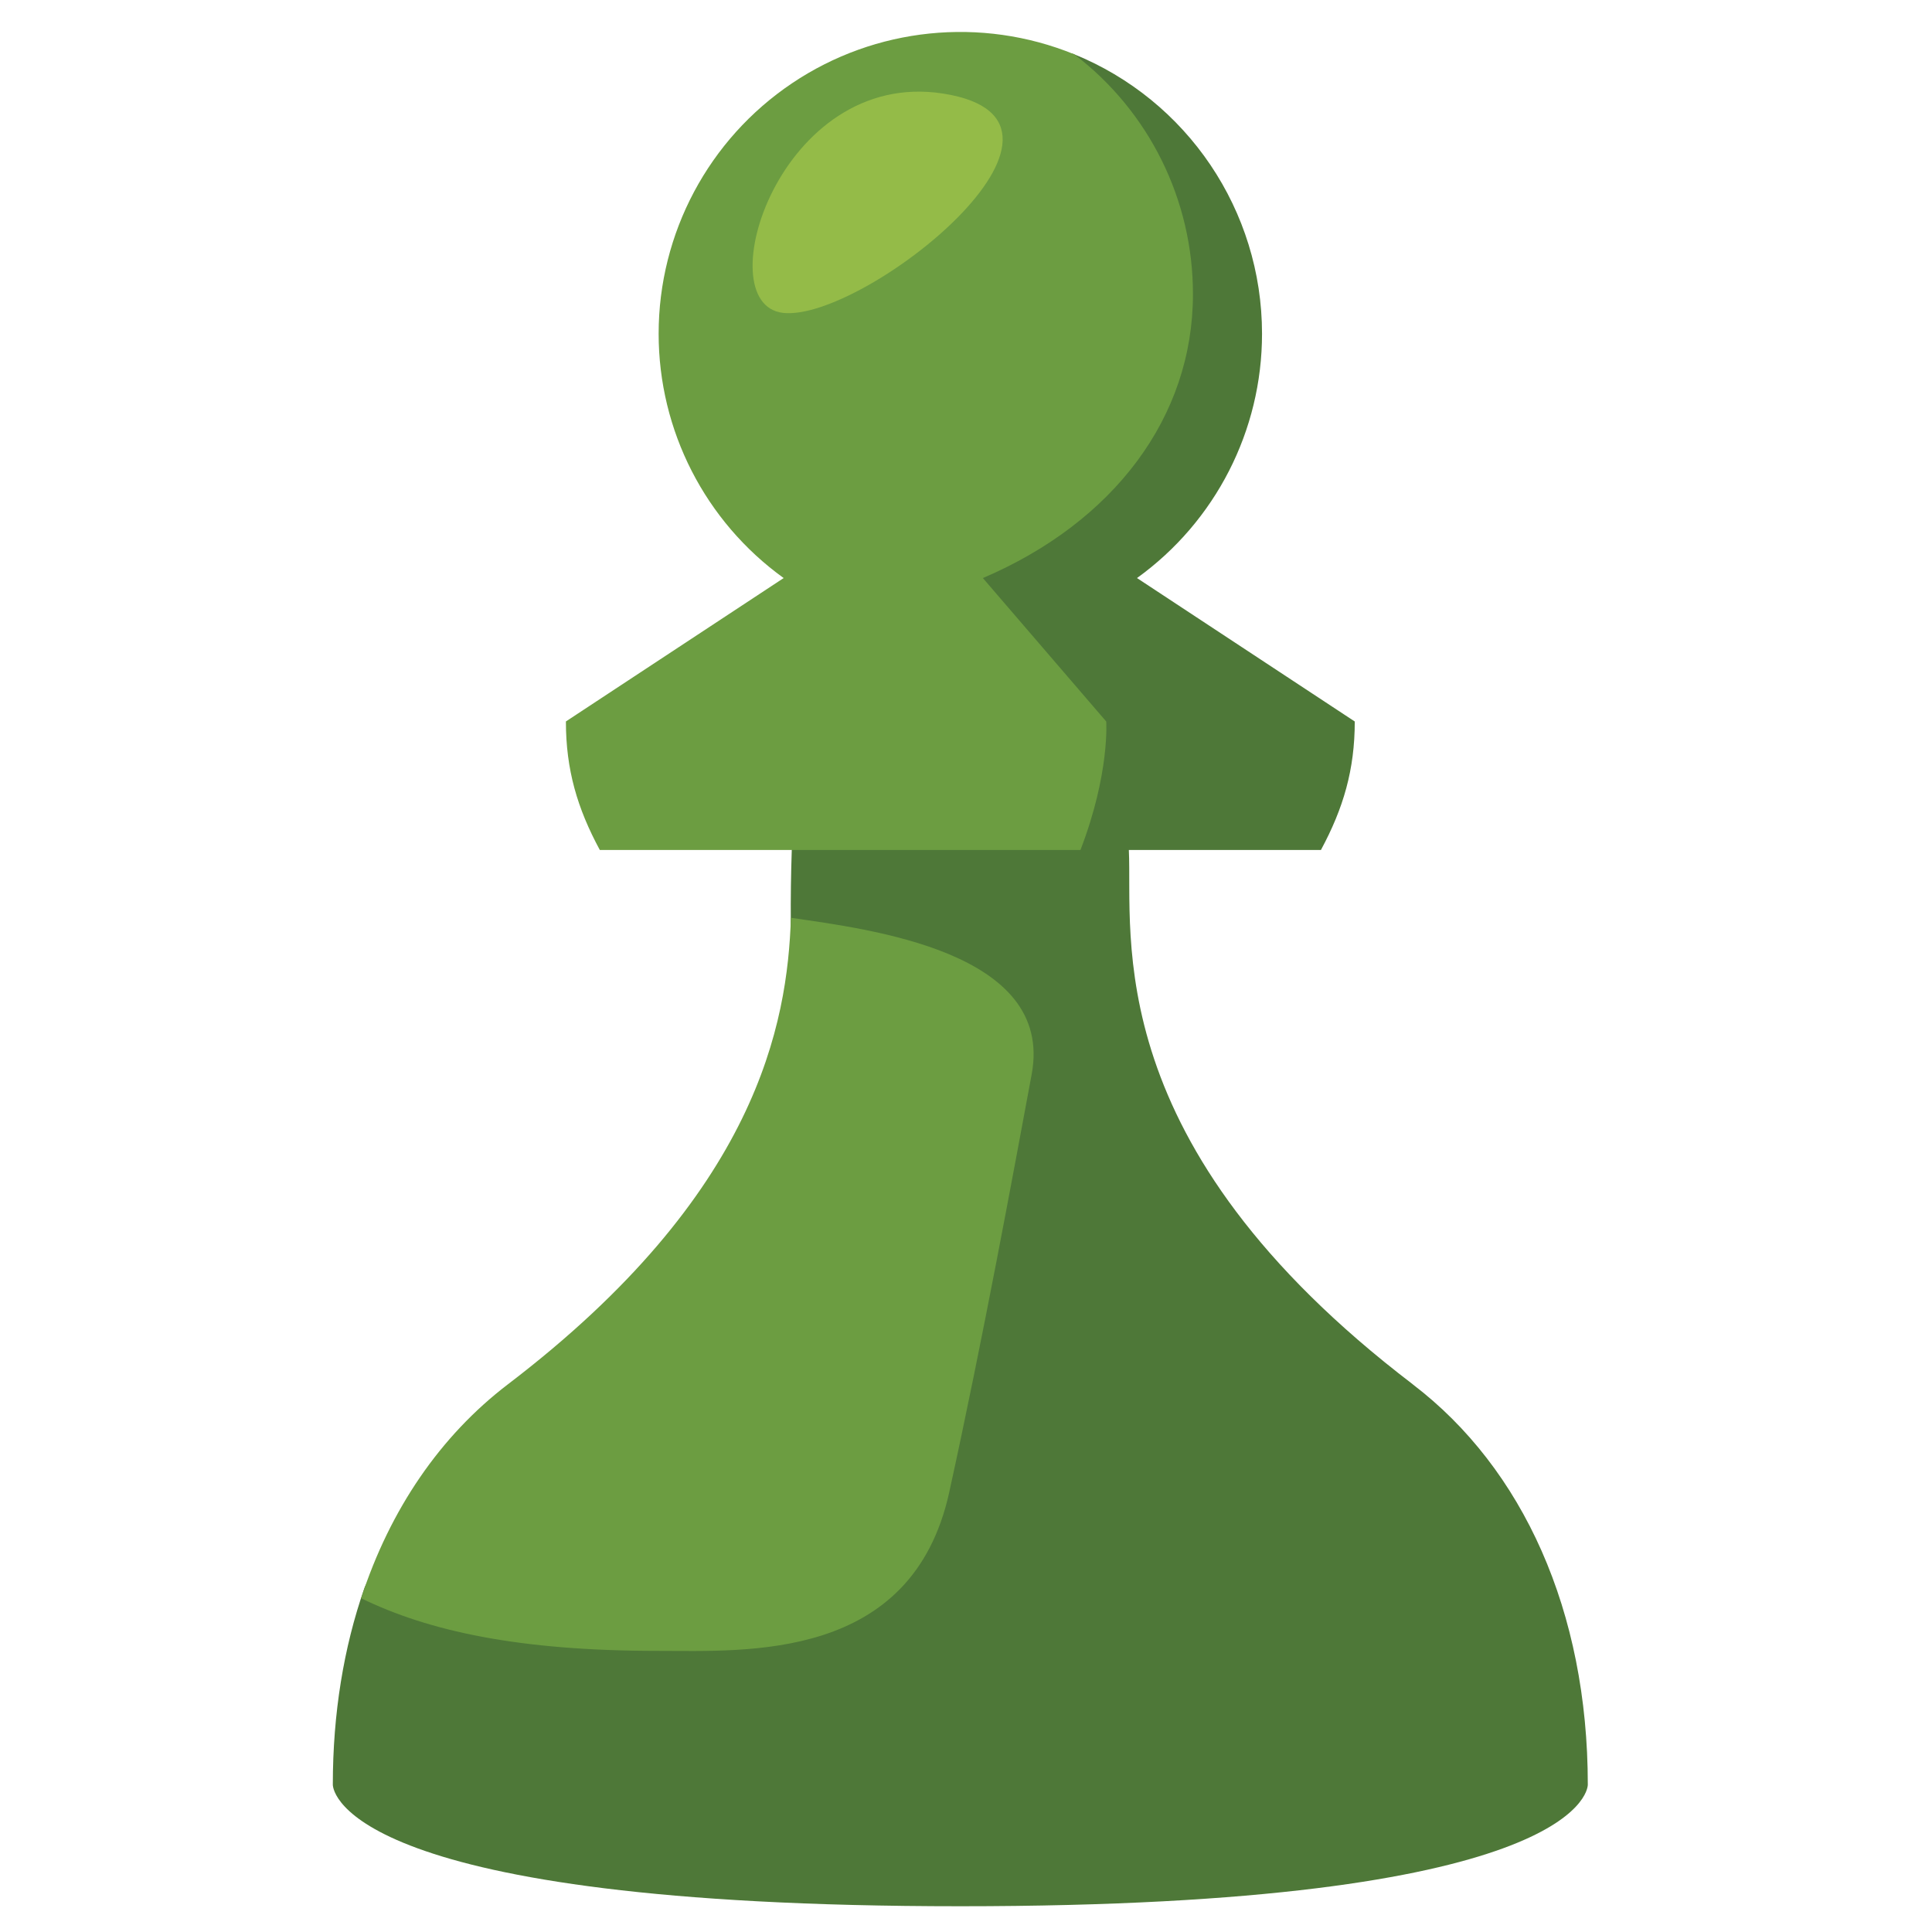
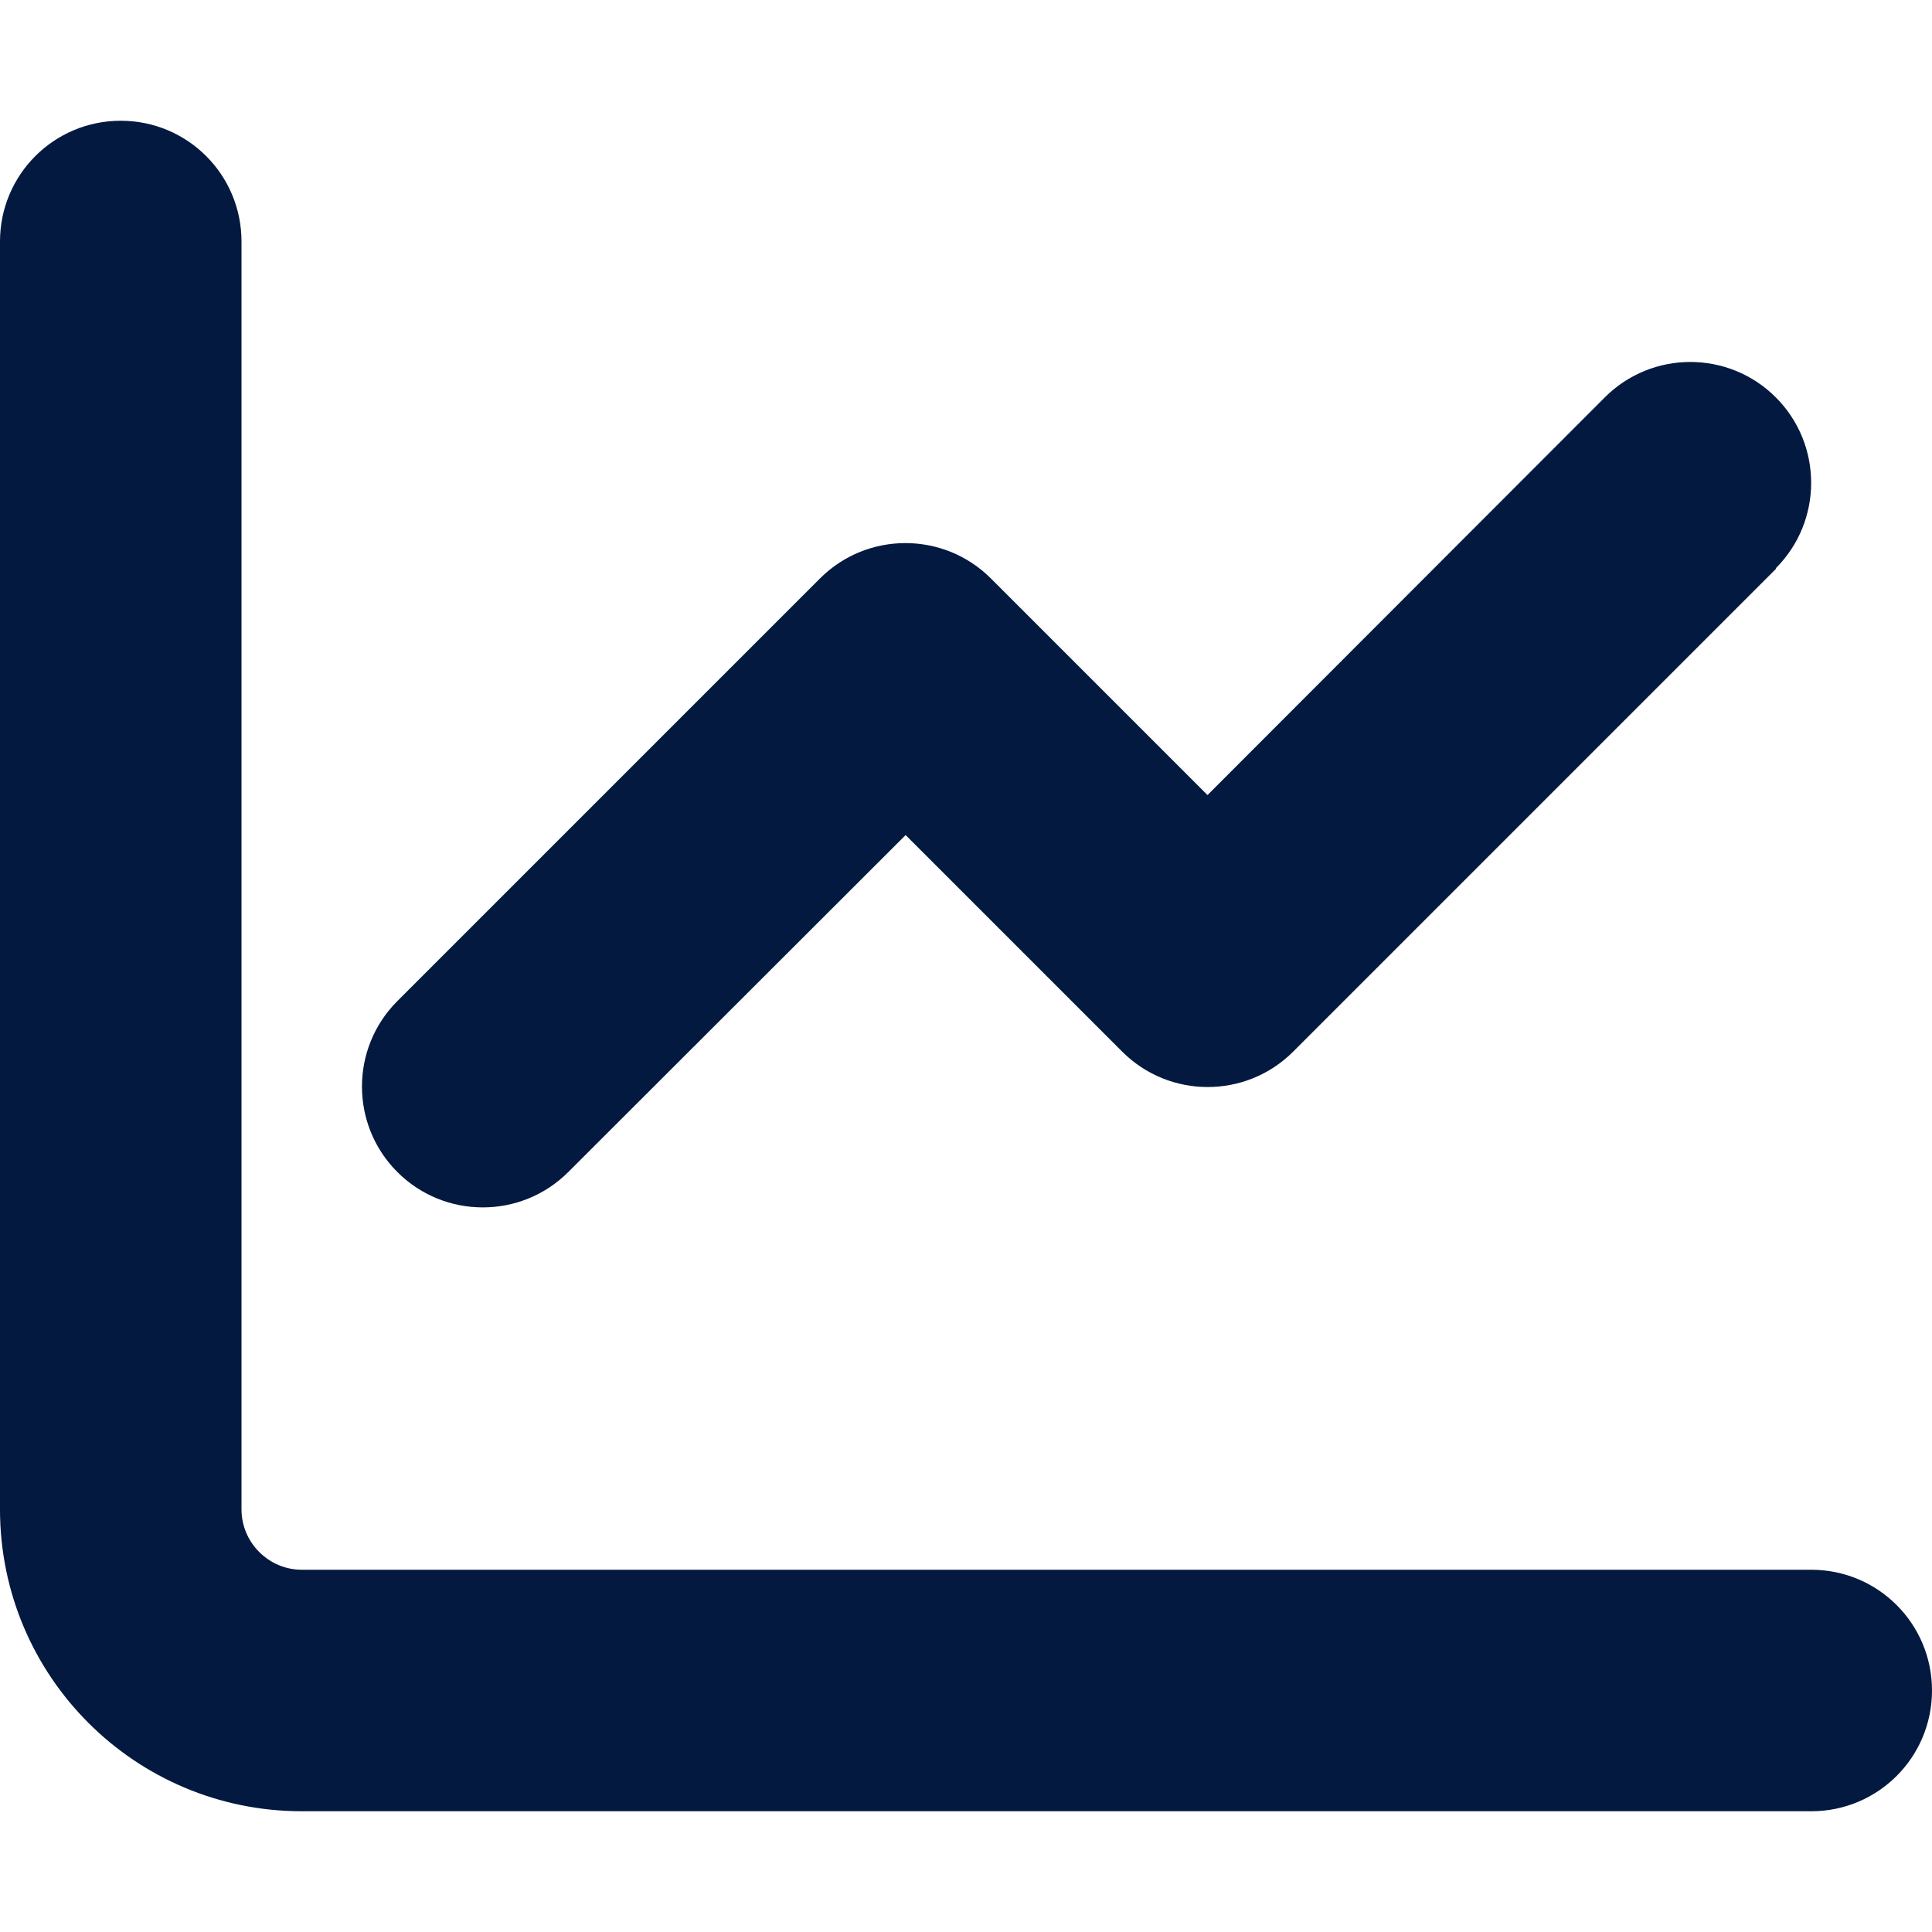
- <svg xmlns="http://www.w3.org/2000/svg" viewBox="0 0 45 45">
-   <g transform="translate(7.136 -.188)">
-     <clipPath id="a">
-       <path transform="matrix(1 0 0 -1 0 45)" d="M25.773 12.567c-7.338 5.595-6.523 10.45-6.616 12.447h4.474c.523.971.788 1.871.788 2.993l-5.072 3.341a7.011 7.011 0 0 1 2.912 5.691 7.029 7.029 0 0 1-4.393 6.517c-.814.33-6.56-18.542-6.56-18.542a41.217 41.217 0 0 1-.023-1.679c0-1.874 4.607-1.59 4.362-3.247-.368-2.476-.445-4.356-2.577-10.306-1.44-4.015-11.035 0-11.72-1.97C.87 6.44.616 4.901.616 3.245c0-.177.386-2.833 14.617-2.833 14.23 0 14.614 2.656 14.614 2.833 0 4.036-1.507 7.363-4.075 9.321" fill-rule="evenodd" />
-     </clipPath>
-     <g clip-path="url(#a)">
-       <path d="M -4.383 -3.56 L 34.847 -3.56 L 34.847 49.587 L -4.383 49.587 L -4.383 -3.56 Z" fill="#4e7838" />
-     </g>
-     <clipPath id="c">
-       <path transform="matrix(1 0 0 -1 0 45)" d="M14.974 10.057c.79 3.6 1.493 7.437 1.92 9.734.532 2.868-3.821 3.38-5.608 3.644-.082-2.448-.765-6.424-6.593-10.867-1.572-1.2-2.743-2.91-3.418-4.982C2.848 6.819 4.949 6.36 8.184 6.36c2.077 0 5.923-.25 6.79 3.696" fill-rule="evenodd" />
-     </clipPath>
-     <g clip-path="url(#c)">
-       <path d="M -3.725 16.565 L 21.938 16.565 L 21.938 43.643 L -3.725 43.643 L -3.725 16.565 Z" fill="#6c9d41" />
-     </g>
-     <clipPath id="e">
-       <path transform="matrix(1 0 0 -1 0 45)" d="M18.03 25.014c.688 1.79.6 2.993.6 2.993l-2.873 3.341c3.054 1.304 4.893 3.755 4.893 6.61a7.013 7.013 0 0 1-2.766 5.59 7.027 7.027 0 0 1-9.679-6.508 7.014 7.014 0 0 1 2.912-5.692l-5.072-3.34c0-1.122.265-2.022.79-2.994H18.03Z" fill-rule="evenodd" />
-     </clipPath>
-     <g clip-path="url(#e)">
-       <path d="M 1.045 -4.066 L 25.65 -4.066 L 25.65 24.986 L 1.045 24.986 L 1.045 -4.066 Z" fill="#6c9d41" />
-     </g>
-     <clipPath id="g">
-       <path transform="matrix(1 0 0 -1 0 45)" d="M14.828 42.633c4.053-.629-1.863-5.33-3.73-5.108-1.777.21-.069 5.7 3.73 5.108" fill-rule="evenodd" />
-     </clipPath>
-     <g clip-path="url(#g)">
-       <path d="M 5.393 -2.678 L 21.218 -2.678 L 21.218 12.482 L 5.393 12.482 L 5.393 -2.678 Z" fill="#94bb48" />
-     </g>
-   </g>
+ <svg xmlns="http://www.w3.org/2000/svg" height="1em" viewBox="0 0 512 512">
+   <style>svg{fill:#03193f}</style>
+   <path d="M64 64c0-17.7-14.3-32-32-32S0 46.3 0 64V400c0 44.2 35.8 80 80 80H480c17.7 0 32-14.3 32-32s-14.3-32-32-32H80c-8.8 0-16-7.2-16-16V64zm406.6 86.6c12.5-12.5 12.5-32.8 0-45.3s-32.8-12.5-45.3 0L320 210.7l-57.4-57.4c-12.5-12.5-32.8-12.5-45.3 0l-112 112c-12.5 12.5-12.5 32.8 0 45.3s32.8 12.5 45.3 0L240 221.3l57.4 57.4c12.5 12.5 32.8 12.5 45.3 0l128-128z" />
</svg>
